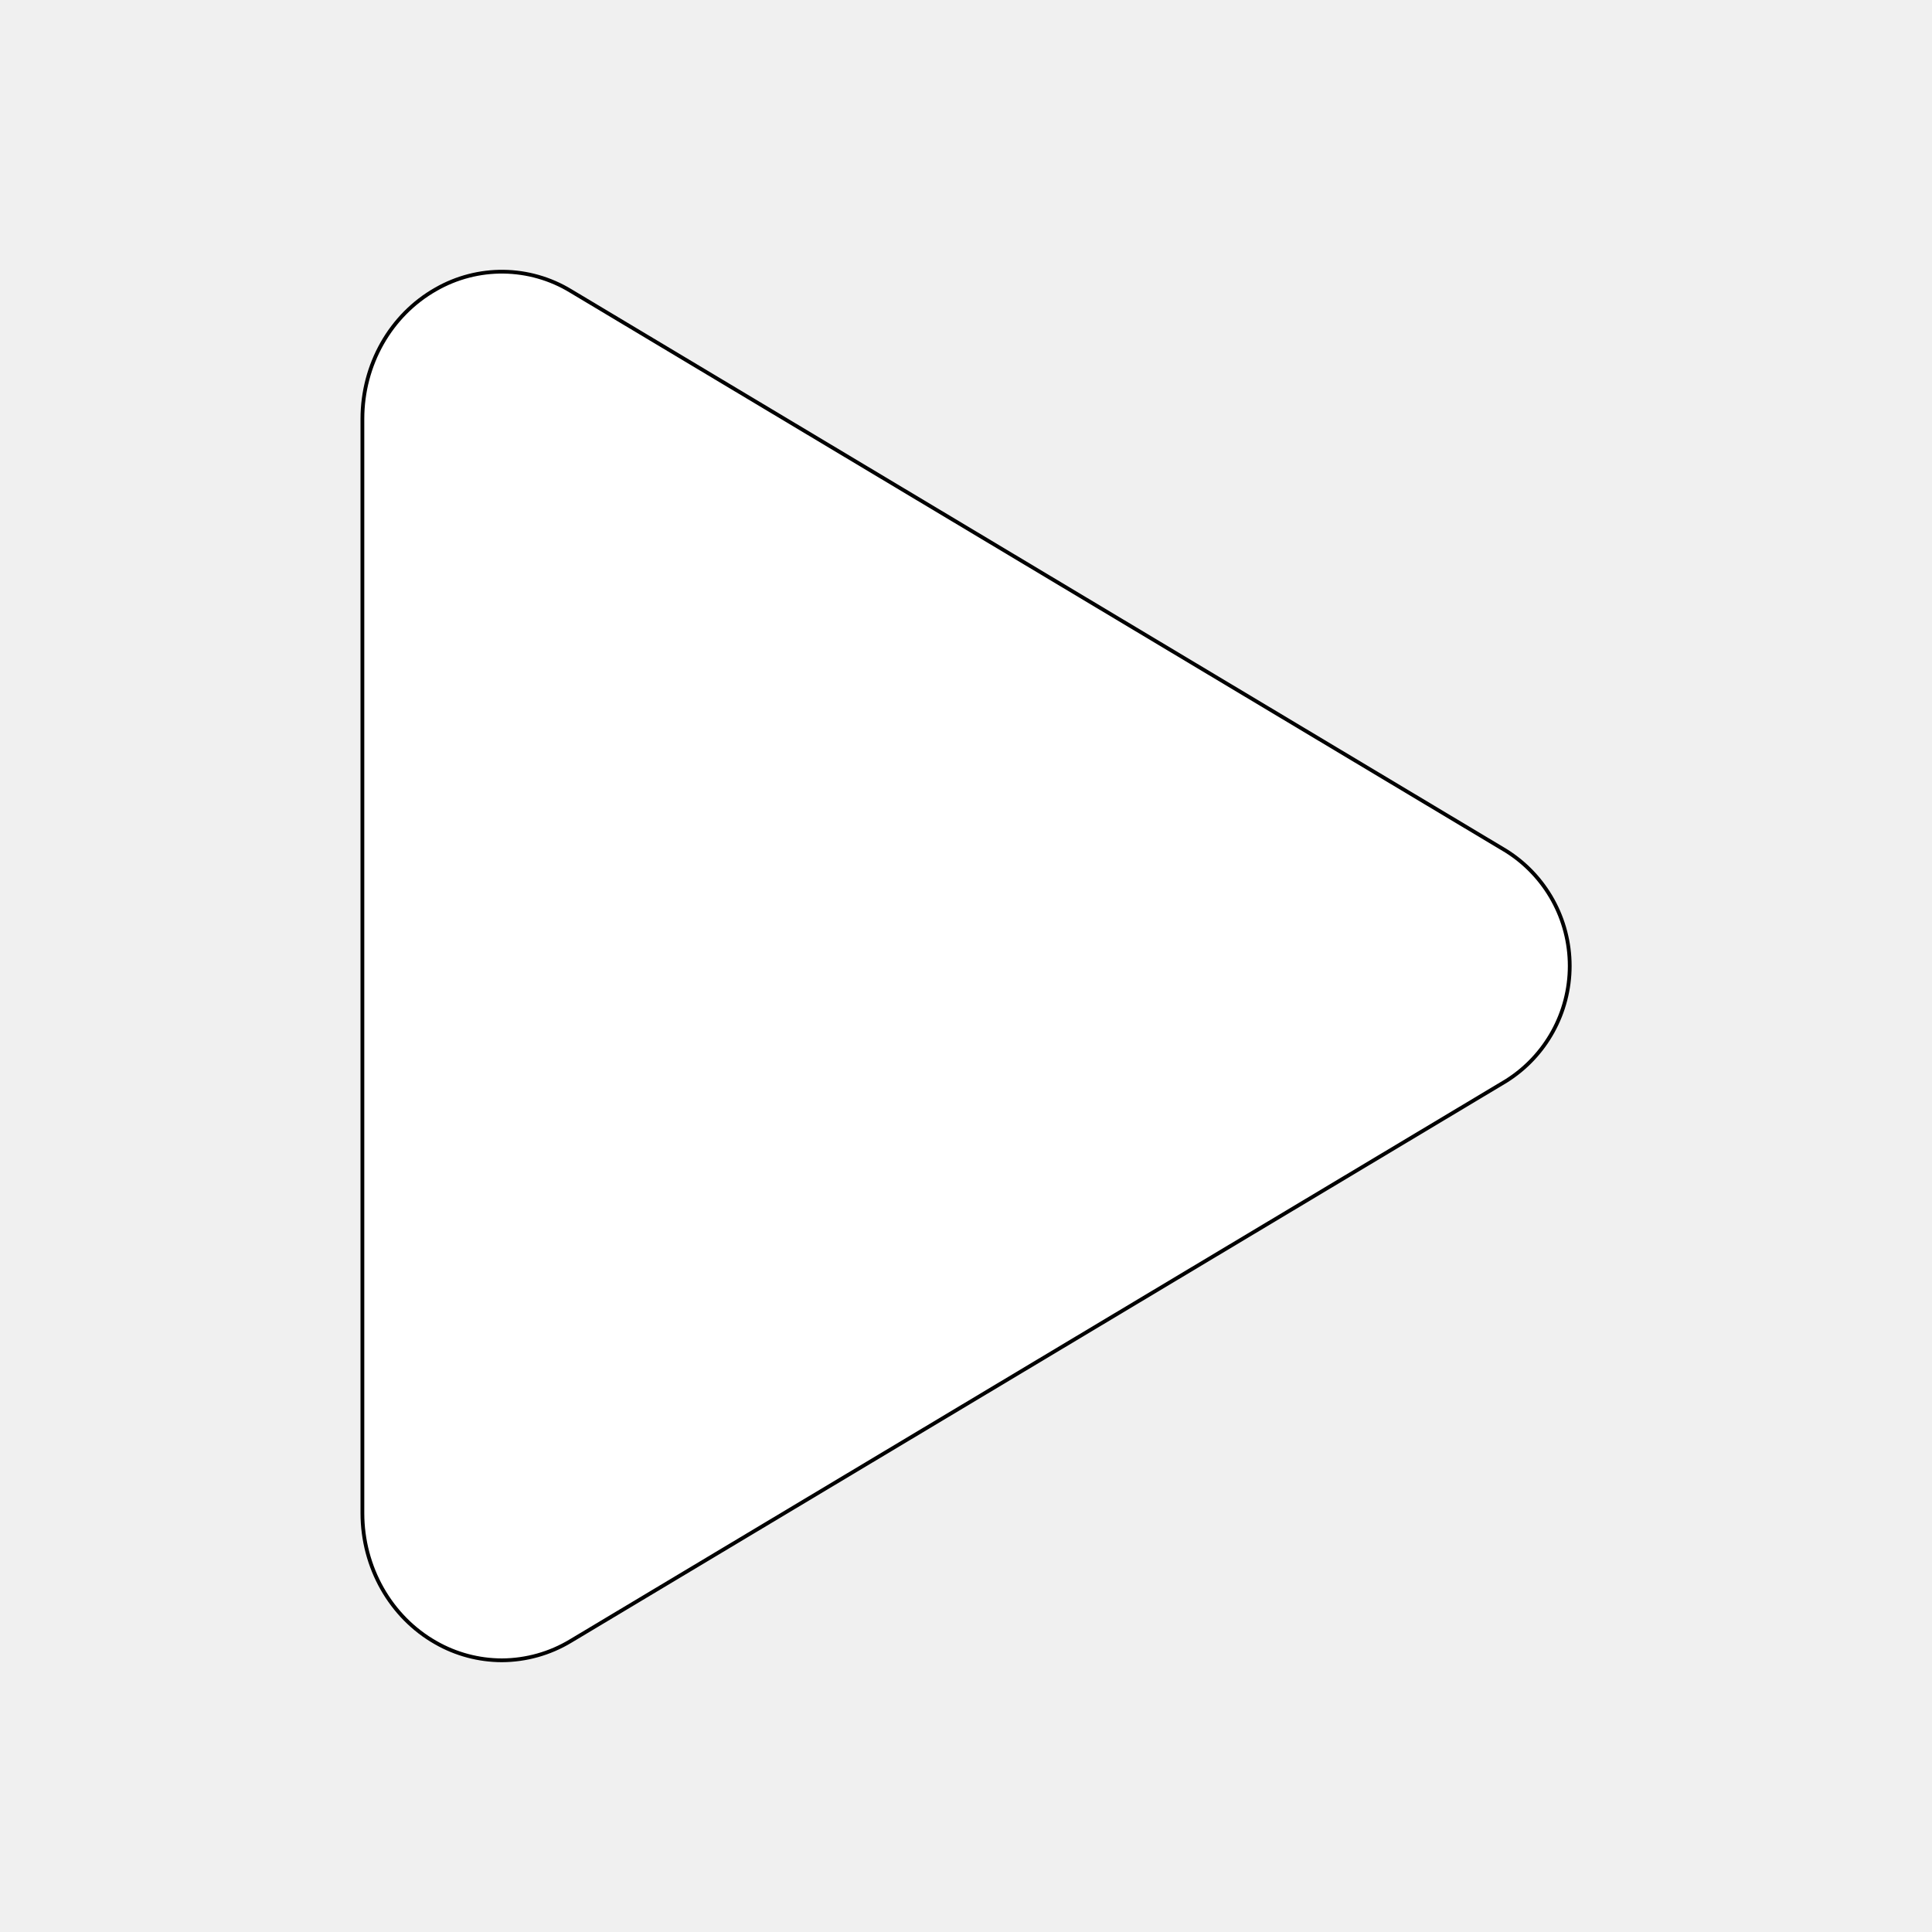
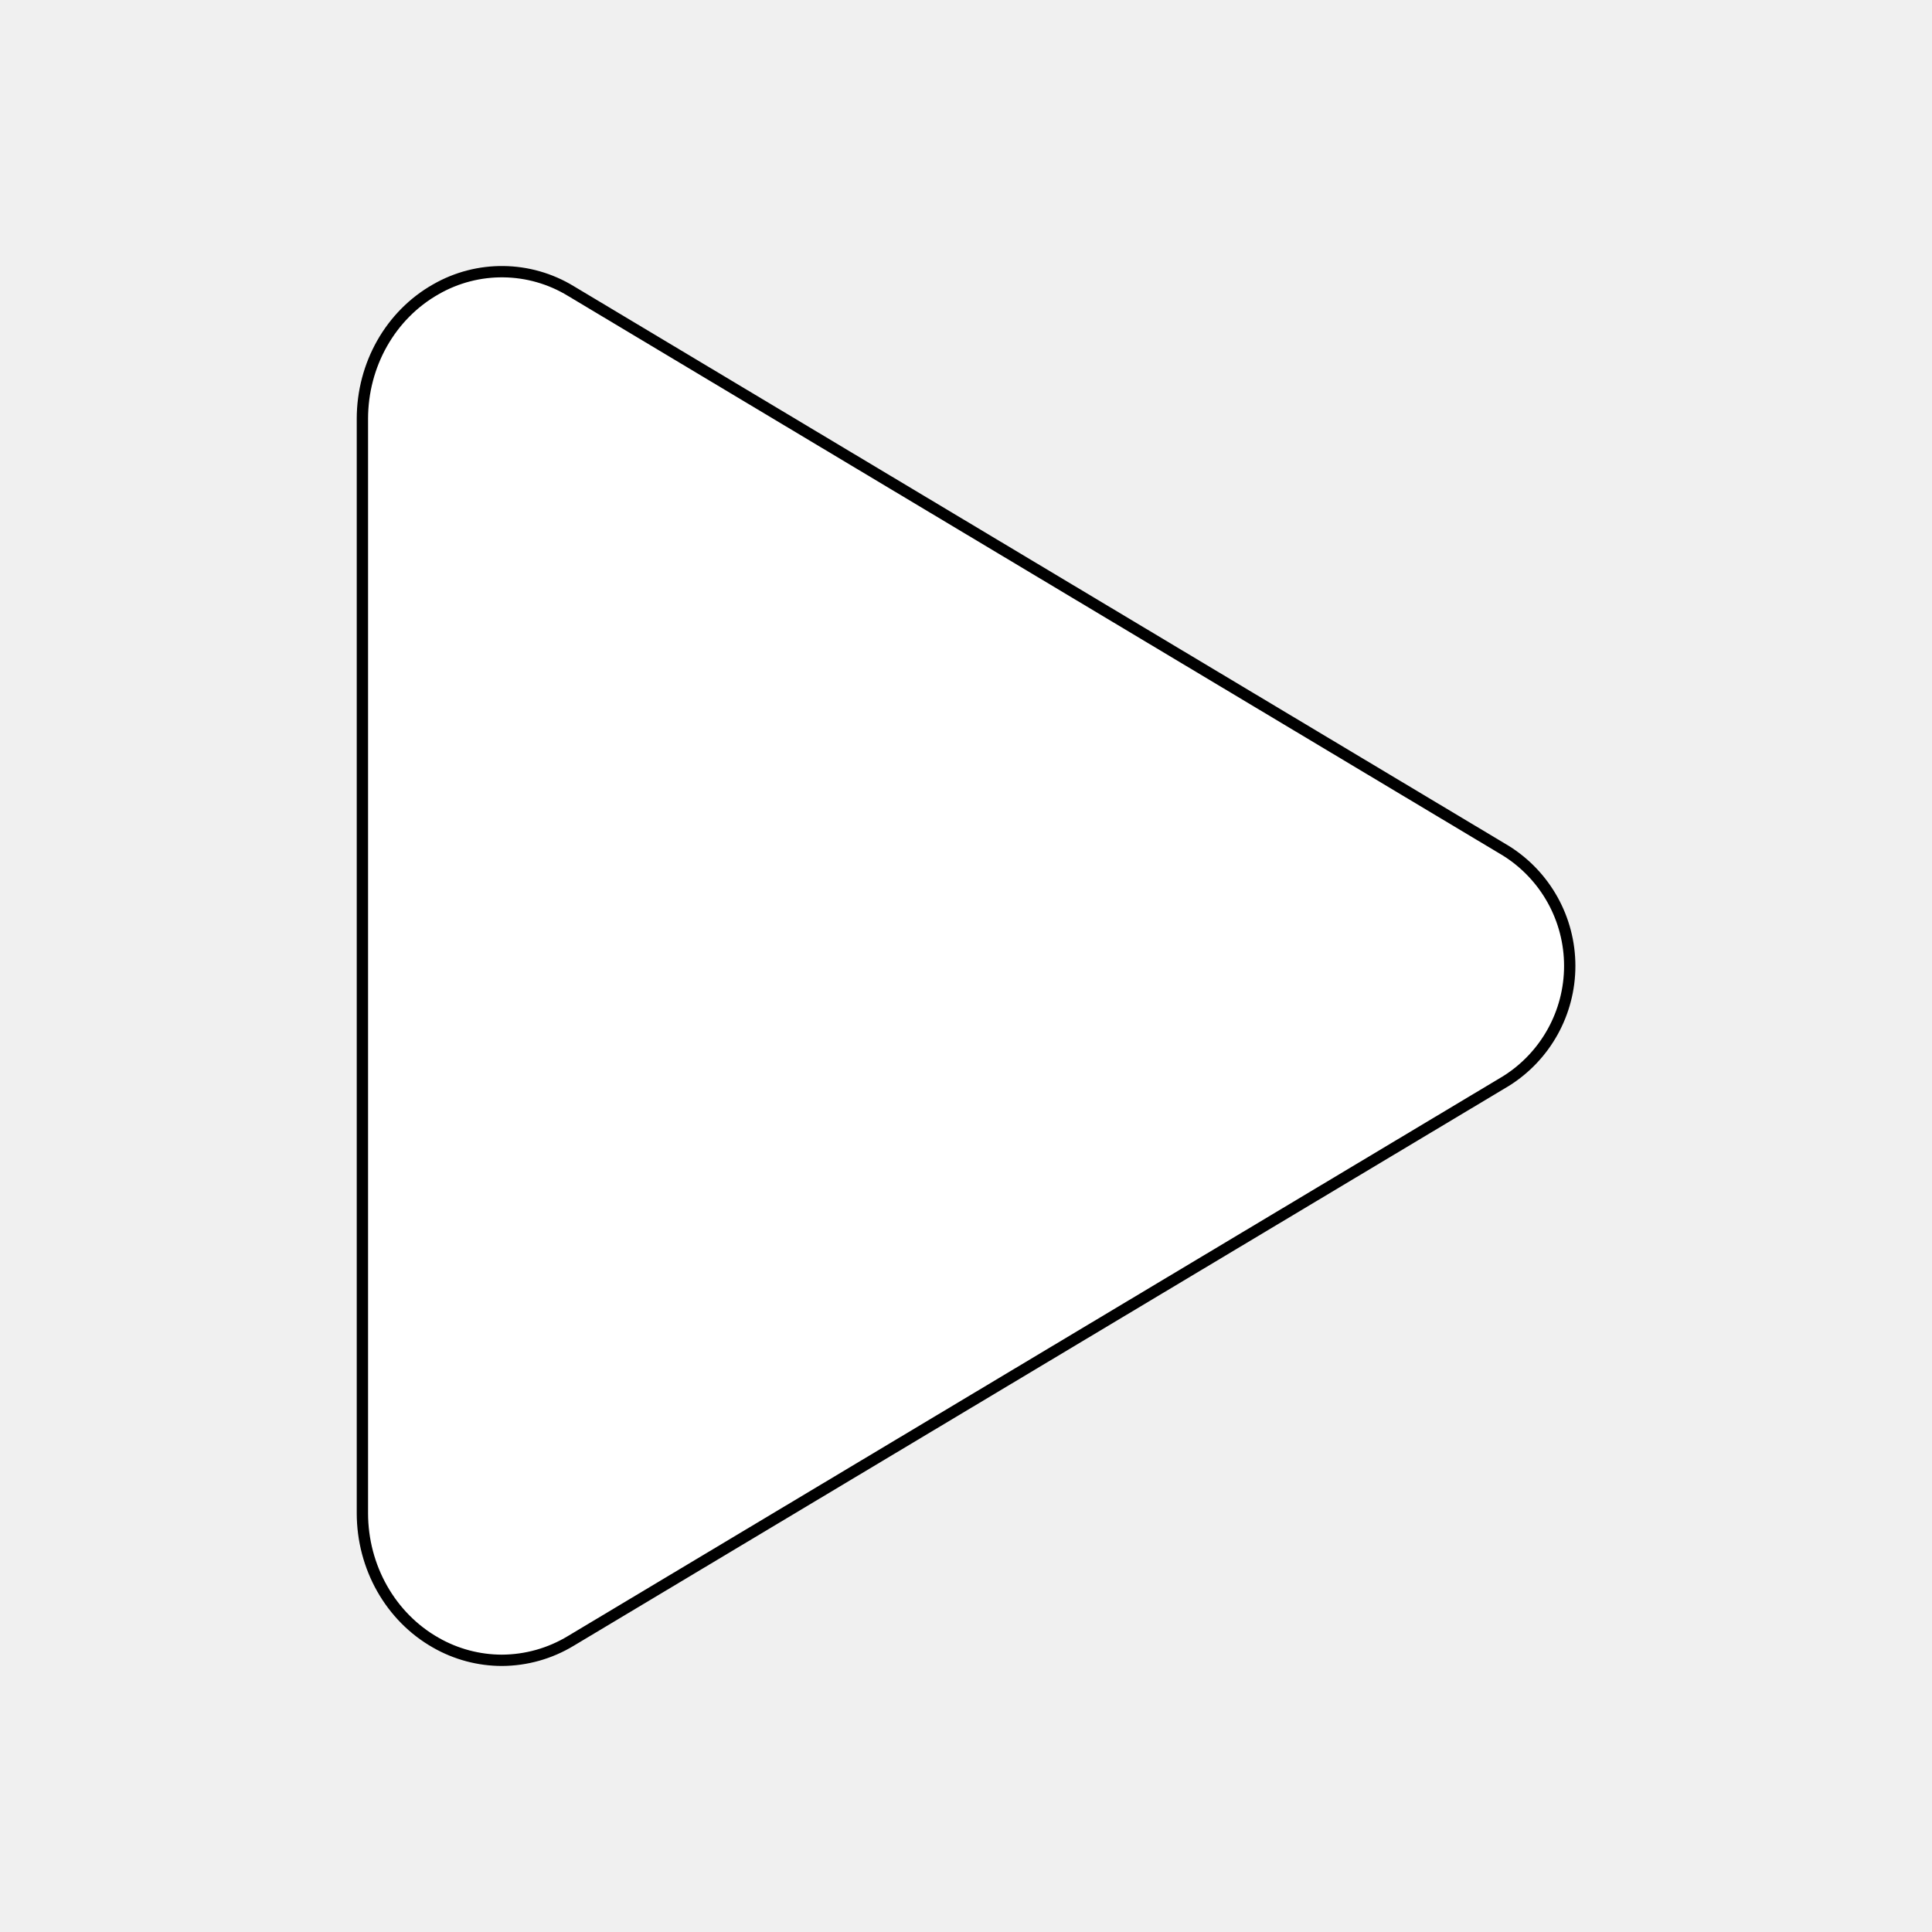
<svg xmlns="http://www.w3.org/2000/svg" viewBox="0 0 512 512">
-   <path fill="white" stroke="black" d="M133 440a35.37 35.37 0 01-17.5-4.67c-12-6.8-19.46-20-19.46-34.33V111c0-14.37 7.46-27.53 19.46-34.33a35.13 35.13 0 0135.77.45l247.85 148.36a36 36 0 010 61l-247.89 148.4A35.5 35.5 0 01133 440z" />
+   <path fill="white" stroke="black" stroke-width="3" d="M133 440a35.37 35.37 0 01-17.5-4.67c-12-6.8-19.46-20-19.46-34.33V111c0-14.37 7.46-27.53 19.46-34.33a35.13 35.13 0 0135.77.45l247.85 148.36a36 36 0 010 61l-247.89 148.4A35.5 35.5 0 01133 440z" />
</svg>
